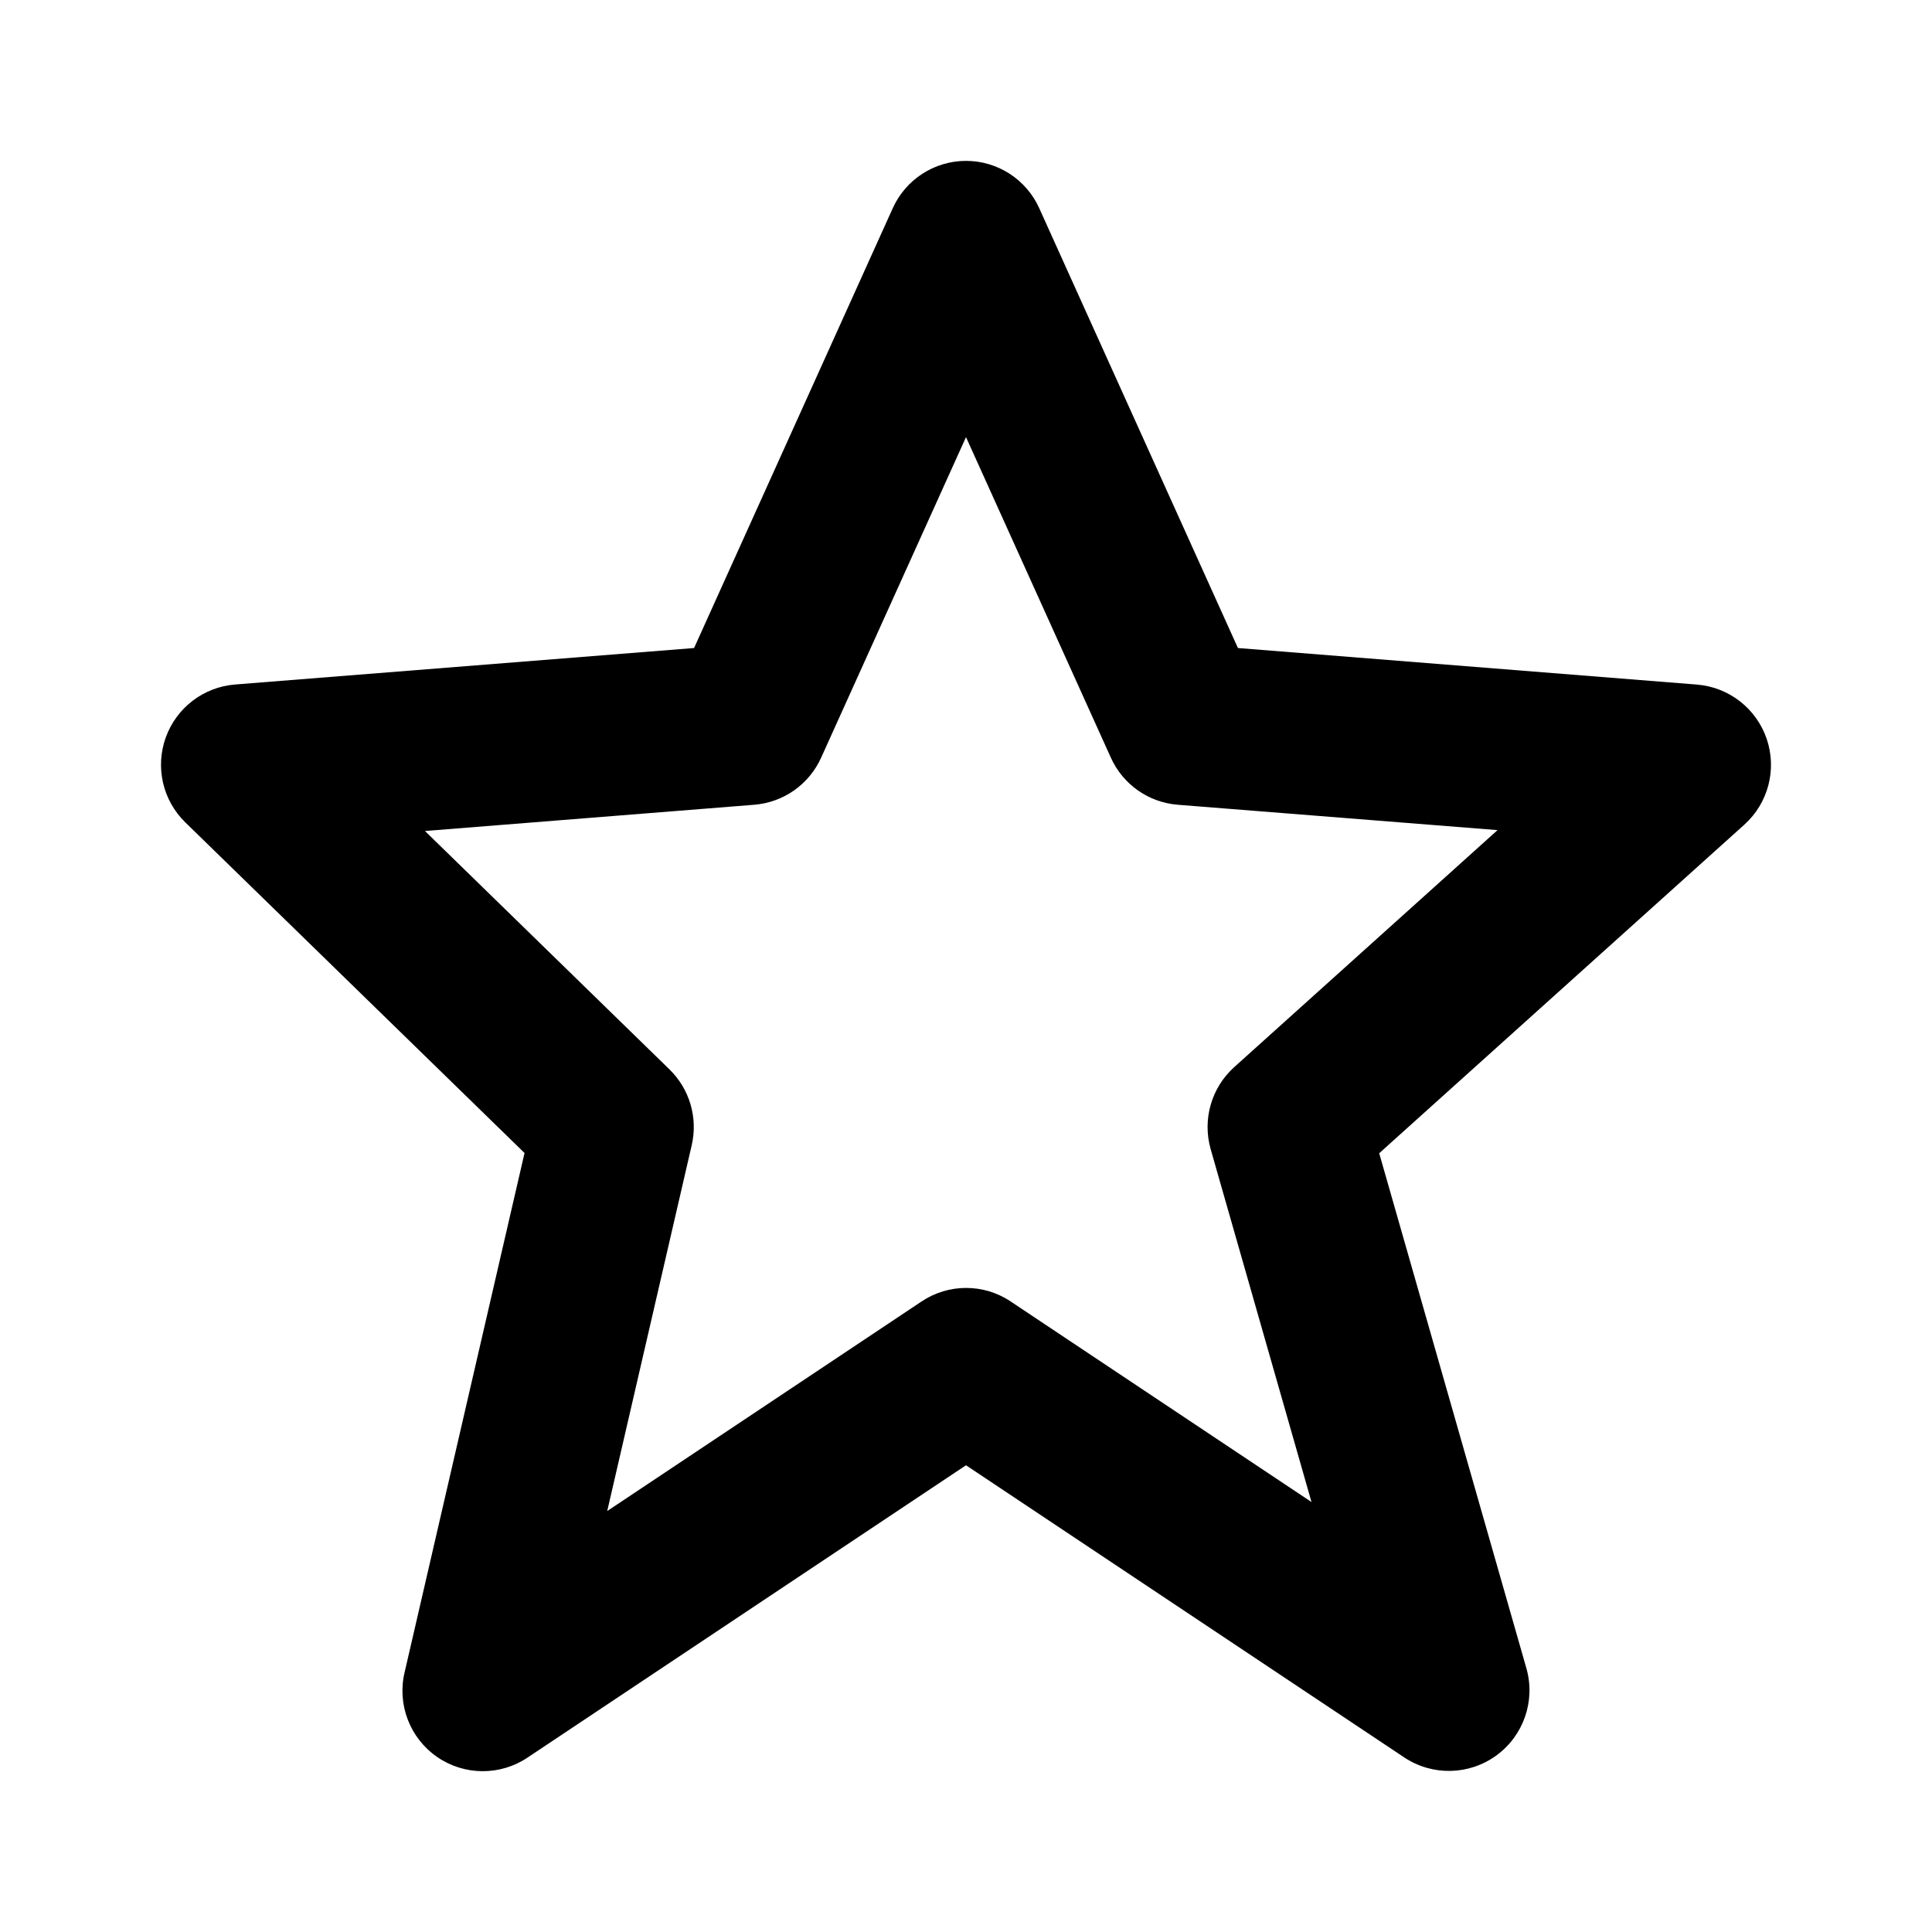
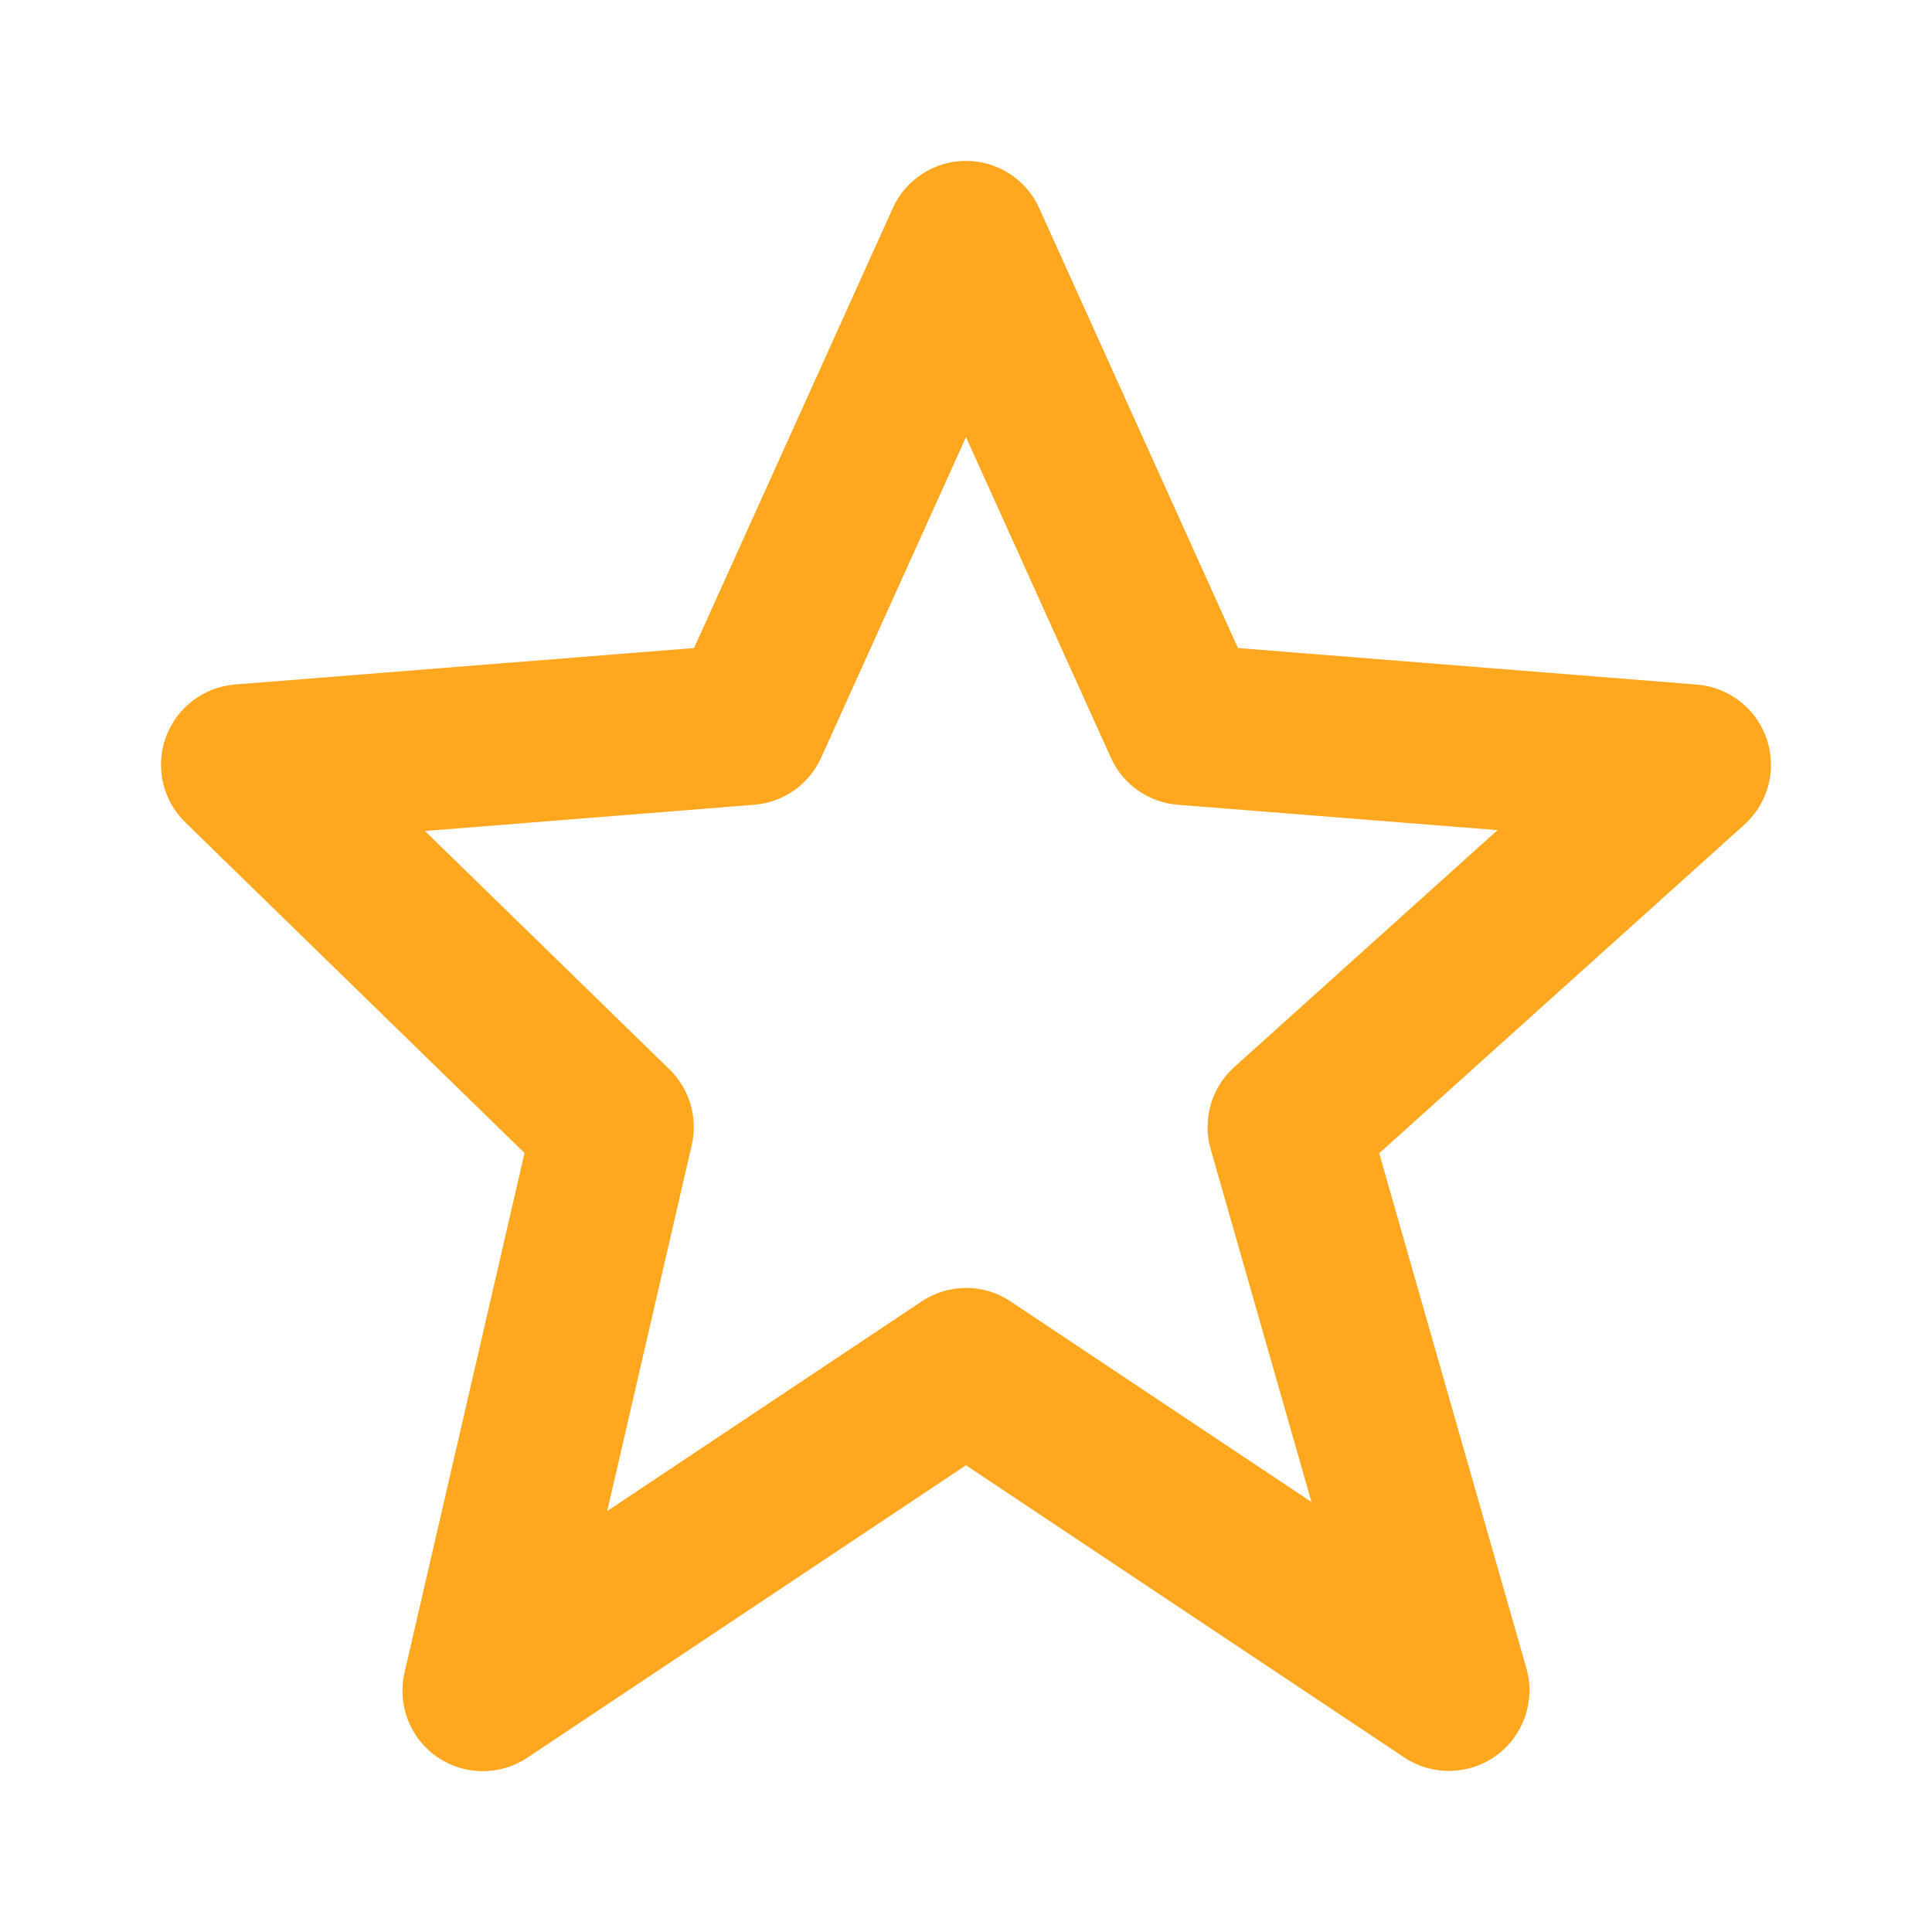
- <svg xmlns="http://www.w3.org/2000/svg" width="24" height="24" style="fill: rgba(0, 0, 0, 1);transform: ;msFilter:;">
+ <svg xmlns="http://www.w3.org/2000/svg" width="24" height="24" style="fill: #ffa71e;transform: ;msFilter:;">
  <path d="m6.516 14.323-1.49 6.452a.998.998 0 0 0 1.529 1.057L12 18.202l5.445 3.63a1.001 1.001 0 0 0 1.517-1.106l-1.829-6.4 4.536-4.082a1 1 0 0 0-.59-1.74l-5.701-.454-2.467-5.461a.998.998 0 0 0-1.822 0L8.622 8.05l-5.701.453a1 1 0 0 0-.619 1.713l4.214 4.107zm2.853-4.326a.998.998 0 0 0 .832-.586L12 5.43l1.799 3.981a.998.998 0 0 0 .832.586l3.972.315-3.271 2.944c-.284.256-.397.65-.293 1.018l1.253 4.385-3.736-2.491a.995.995 0 0 0-1.109 0l-3.904 2.603 1.05-4.546a1 1 0 0 0-.276-.94l-3.038-2.962 4.09-.326z" />
</svg>
